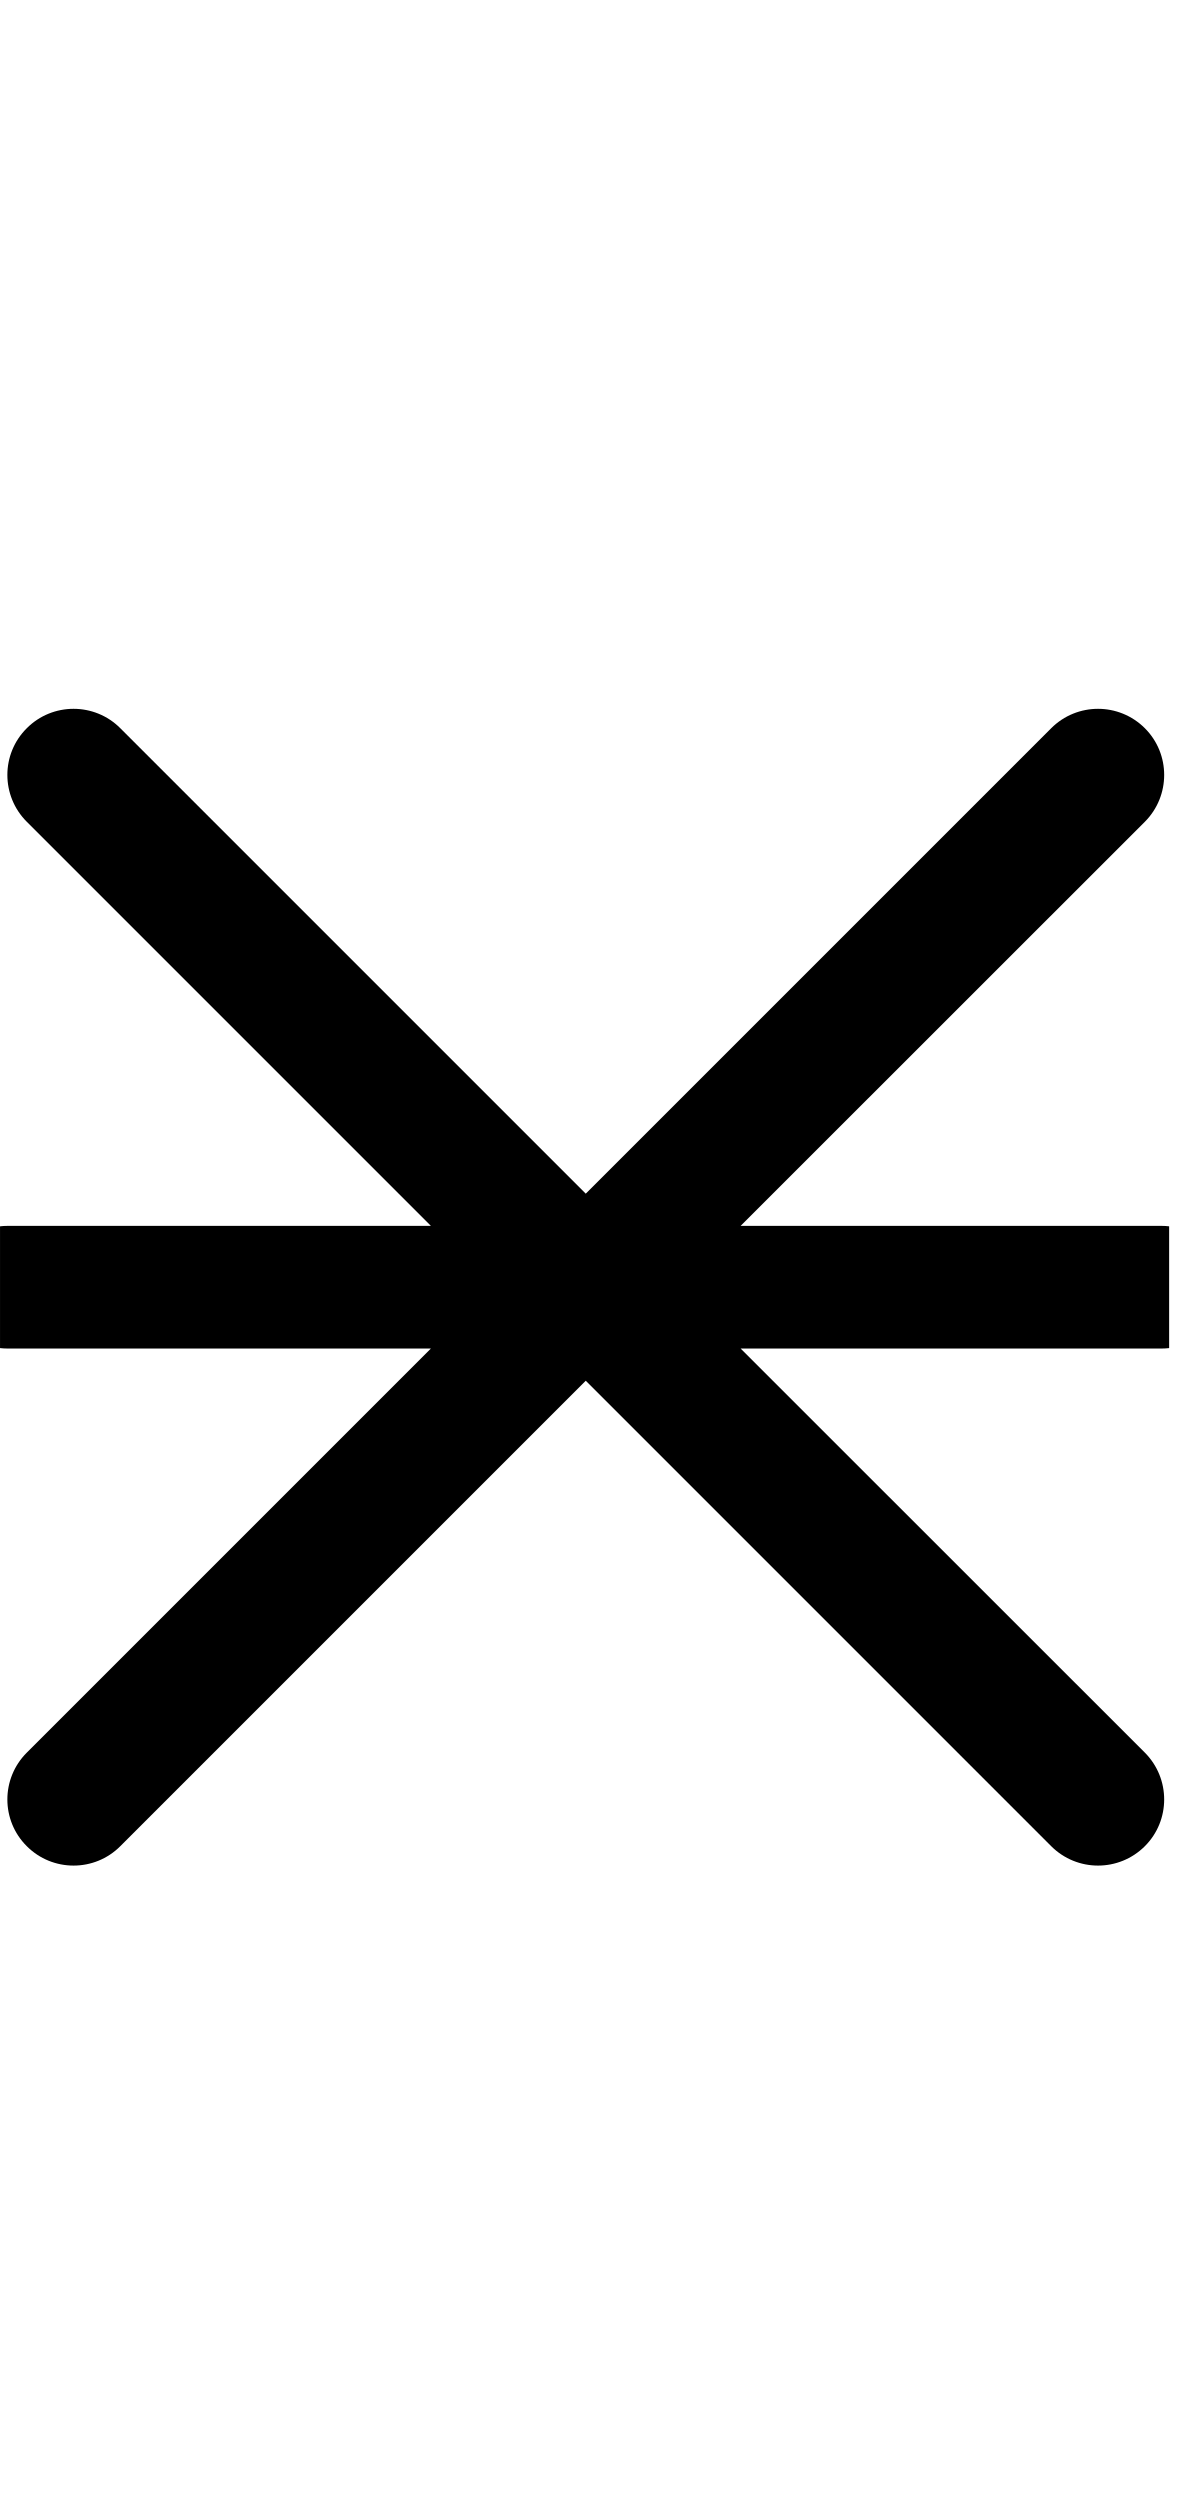
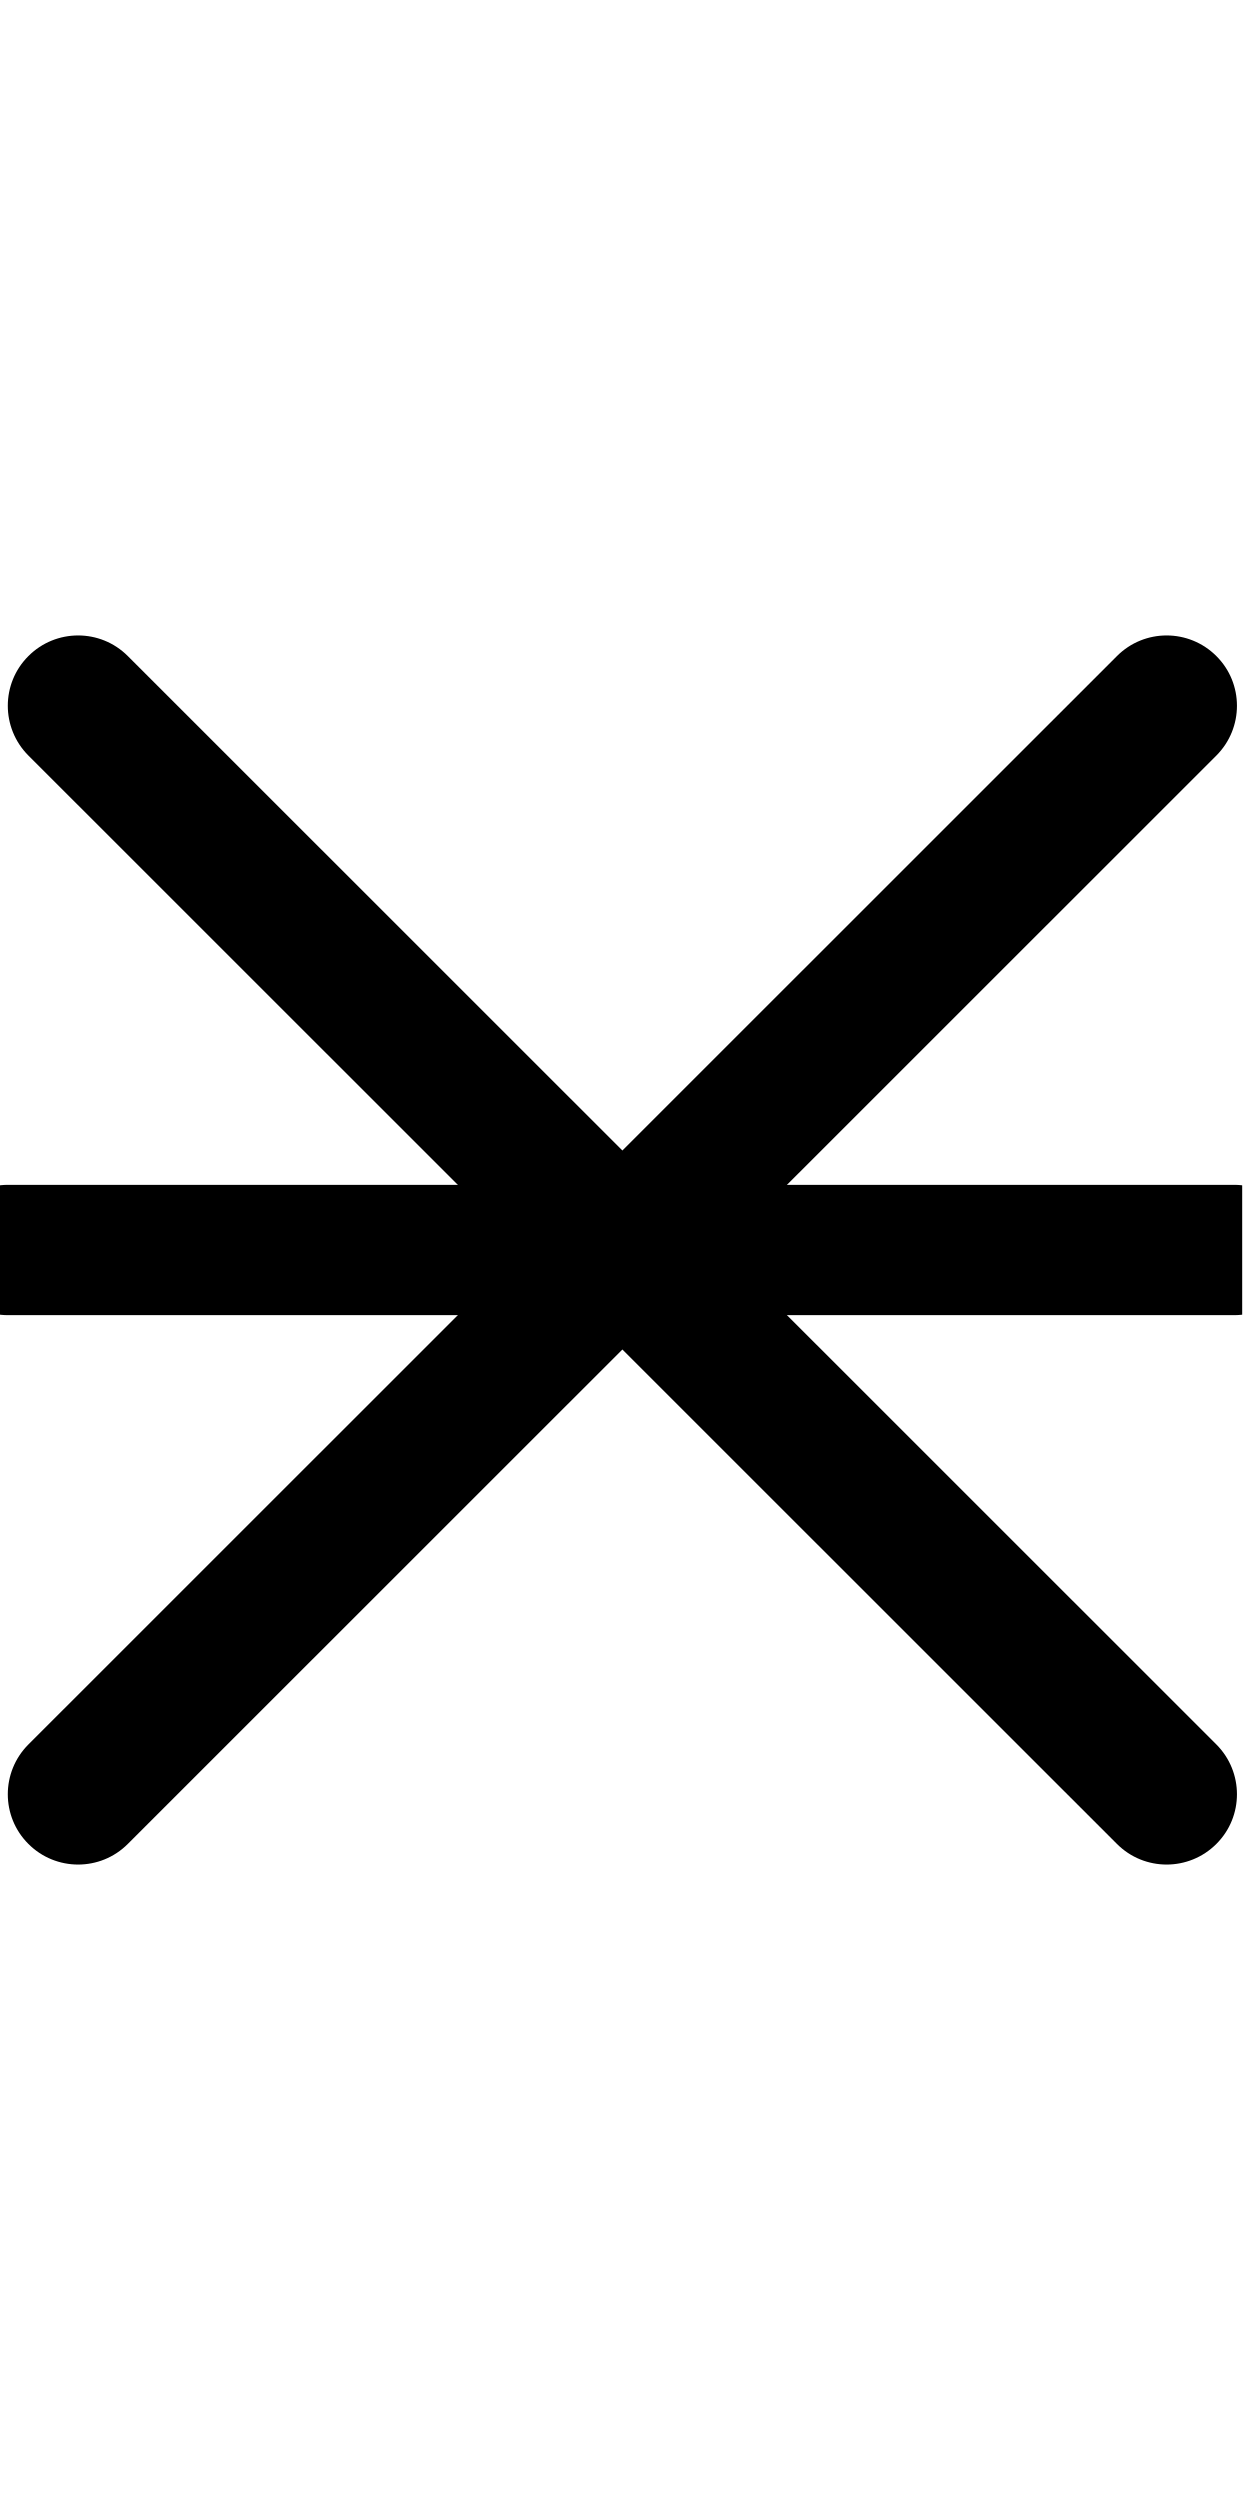
- <svg xmlns="http://www.w3.org/2000/svg" width="100%" height="100%" viewBox="0 0 8 17" version="1.1" xml:space="preserve" style="fill-rule:evenodd;clip-rule:evenodd;stroke-linejoin:round;stroke-miterlimit:2;">
-   <g transform="matrix(1,0,0,1,0,-115)">
-     <g id="_5" transform="matrix(0.496875,0,0,1,4.44089e-16,115.753)">
+ <svg xmlns="http://www.w3.org/2000/svg" width="100%" height="100%" viewBox="0 0 8 16" version="1.1" xml:space="preserve" style="fill-rule:evenodd;clip-rule:evenodd;stroke-linejoin:round;stroke-miterlimit:2;">
+   <g transform="matrix(1,0,0,1,-54,0)">
+     <g id="_5" transform="matrix(0.496875,0,0,1,54,2.22045e-15)">
      <rect x="0" y="0" width="16" height="16" style="fill:none;" />
      <clipPath id="_clip1">
        <rect x="0" y="0" width="16" height="16" />
      </clipPath>
      <g clip-path="url(#_clip1)">
-         <g id="_51" transform="matrix(2.01258,0,0,1,-127.386,-1.77636e-15)">
-           <path d="M63.295,7.586C63.311,7.584 63.328,7.583 63.345,7.583L66.225,7.583L63.477,4.835C63.301,4.659 63.301,4.374 63.477,4.199C63.652,4.023 63.938,4.023 64.113,4.199L67.278,7.364L70.443,4.199C70.619,4.023 70.904,4.023 71.08,4.199C71.255,4.374 71.255,4.659 71.08,4.835L68.331,7.583L71.195,7.583C71.212,7.583 71.229,7.584 71.245,7.586L71.245,8.414C71.229,8.416 71.212,8.417 71.195,8.417L68.331,8.417L71.08,11.165C71.255,11.341 71.255,11.626 71.08,11.801C70.904,11.977 70.619,11.977 70.443,11.801L67.278,8.636L64.113,11.801C63.938,11.977 63.652,11.977 63.477,11.801C63.301,11.626 63.301,11.341 63.477,11.165L66.225,8.417L63.345,8.417C63.328,8.417 63.311,8.416 63.295,8.414L63.295,7.586Z" />
+         <g id="_10" transform="matrix(2.01258,0,0,1,-8.05085,0)">
+           <g transform="matrix(0.957052,0.00141525,-0.00861127,-0.957089,-31.902,15.7227)">
+             <path d="M42.118,8.429L45.691,4.83C45.873,4.646 45.87,4.348 45.685,4.165C45.5,3.981 45.202,3.98 45.02,4.164L41.447,7.763C41.266,7.946 41.268,8.244 41.453,8.428C41.639,8.612 41.937,8.612 42.118,8.429Z" />
+           </g>
+           <g transform="matrix(-0.957052,0.00141525,0.00861127,-0.957089,47.869,15.7227)">
+             <path d="M42.118,8.429L45.691,4.83C45.873,4.646 45.87,4.348 45.685,4.165C45.5,3.981 45.202,3.98 45.02,4.164L41.447,7.763C41.266,7.946 41.268,8.244 41.453,8.428C41.639,8.612 41.937,8.612 42.118,8.429Z" />
+           </g>
+         </g>
+         <g id="base" transform="matrix(2.01258,0,0,1,-8.05085,0)">
+           <g id="consonant" transform="matrix(6.12323e-17,-1,-1,-6.12323e-17,16,16)">
+             <path d="M7.583,4.1L7.583,8C7.583,8.23 7.77,8.417 8,8.417C8.23,8.417 8.417,8.23 8.417,8L8.417,4.1C8.417,3.87 8.23,3.683 8,3.683C7.77,3.683 7.583,3.87 7.583,4.1Z" />
+           </g>
+           <g id="consonant1" transform="matrix(6.12323e-17,-1,-1,-6.12323e-17,12.467,16)">
+             <path d="M7.583,4.5L7.583,8.417C7.583,8.647 7.77,8.833 8,8.833C8.23,8.833 8.417,8.647 8.417,8.417L8.417,4.5C8.417,4.27 8.23,4.083 8,4.083C7.77,4.083 7.583,4.27 7.583,4.5Z" />
+           </g>
+         </g>
+         <g id="_1" transform="matrix(2.01258,0,0,1,-8.08404,0)">
+           <g transform="matrix(0.957052,-0.00141525,-0.00861127,0.957089,-31.8855,0.277345)">
+             <path d="M42.118,8.429L45.691,4.83C45.873,4.646 45.87,4.348 45.685,4.165C45.5,3.981 45.202,3.98 45.02,4.164L41.447,7.763C41.266,7.946 41.268,8.244 41.453,8.428C41.639,8.612 41.937,8.612 42.118,8.429Z" />
+           </g>
+           <g transform="matrix(-0.957052,-0.00141525,0.00861127,0.957089,47.8855,0.277345)">
+             <path d="M42.118,8.429L45.691,4.83C45.873,4.646 45.87,4.348 45.685,4.165C45.5,3.981 45.202,3.98 45.02,4.164L41.447,7.763C41.266,7.946 41.268,8.244 41.453,8.428C41.639,8.612 41.937,8.612 42.118,8.429Z" />
+           </g>
        </g>
      </g>
    </g>
  </g>
</svg>
